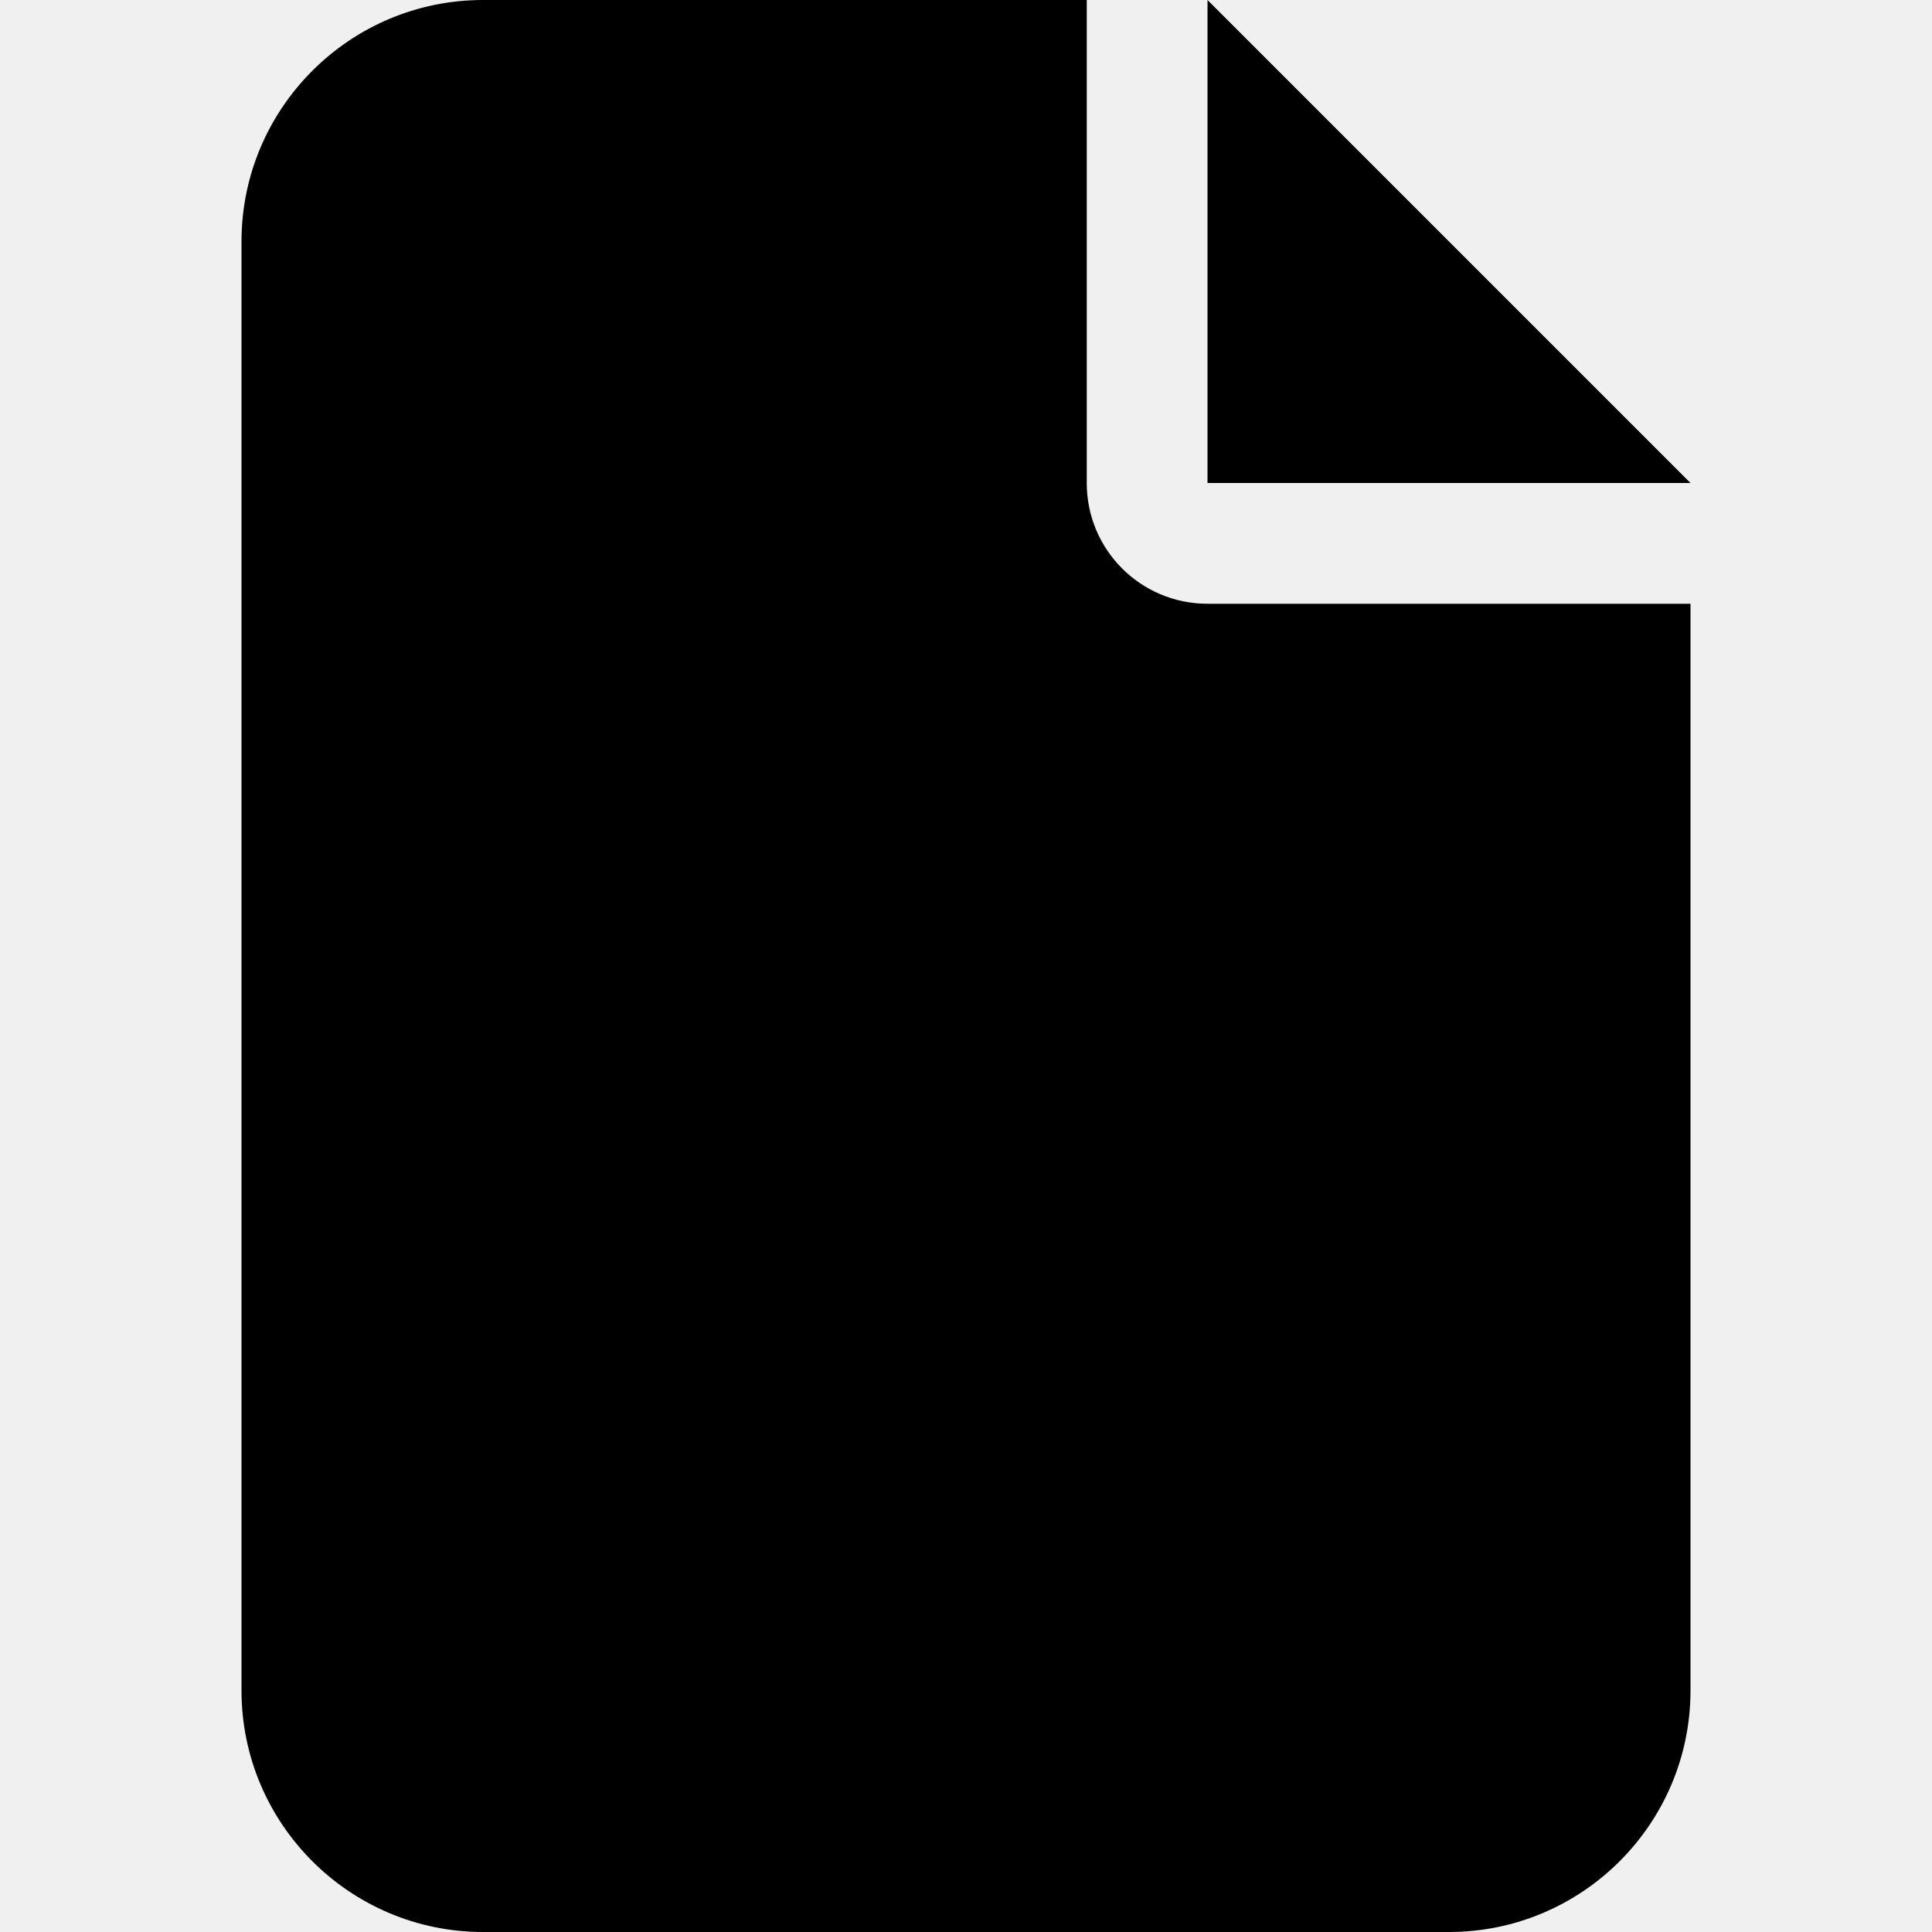
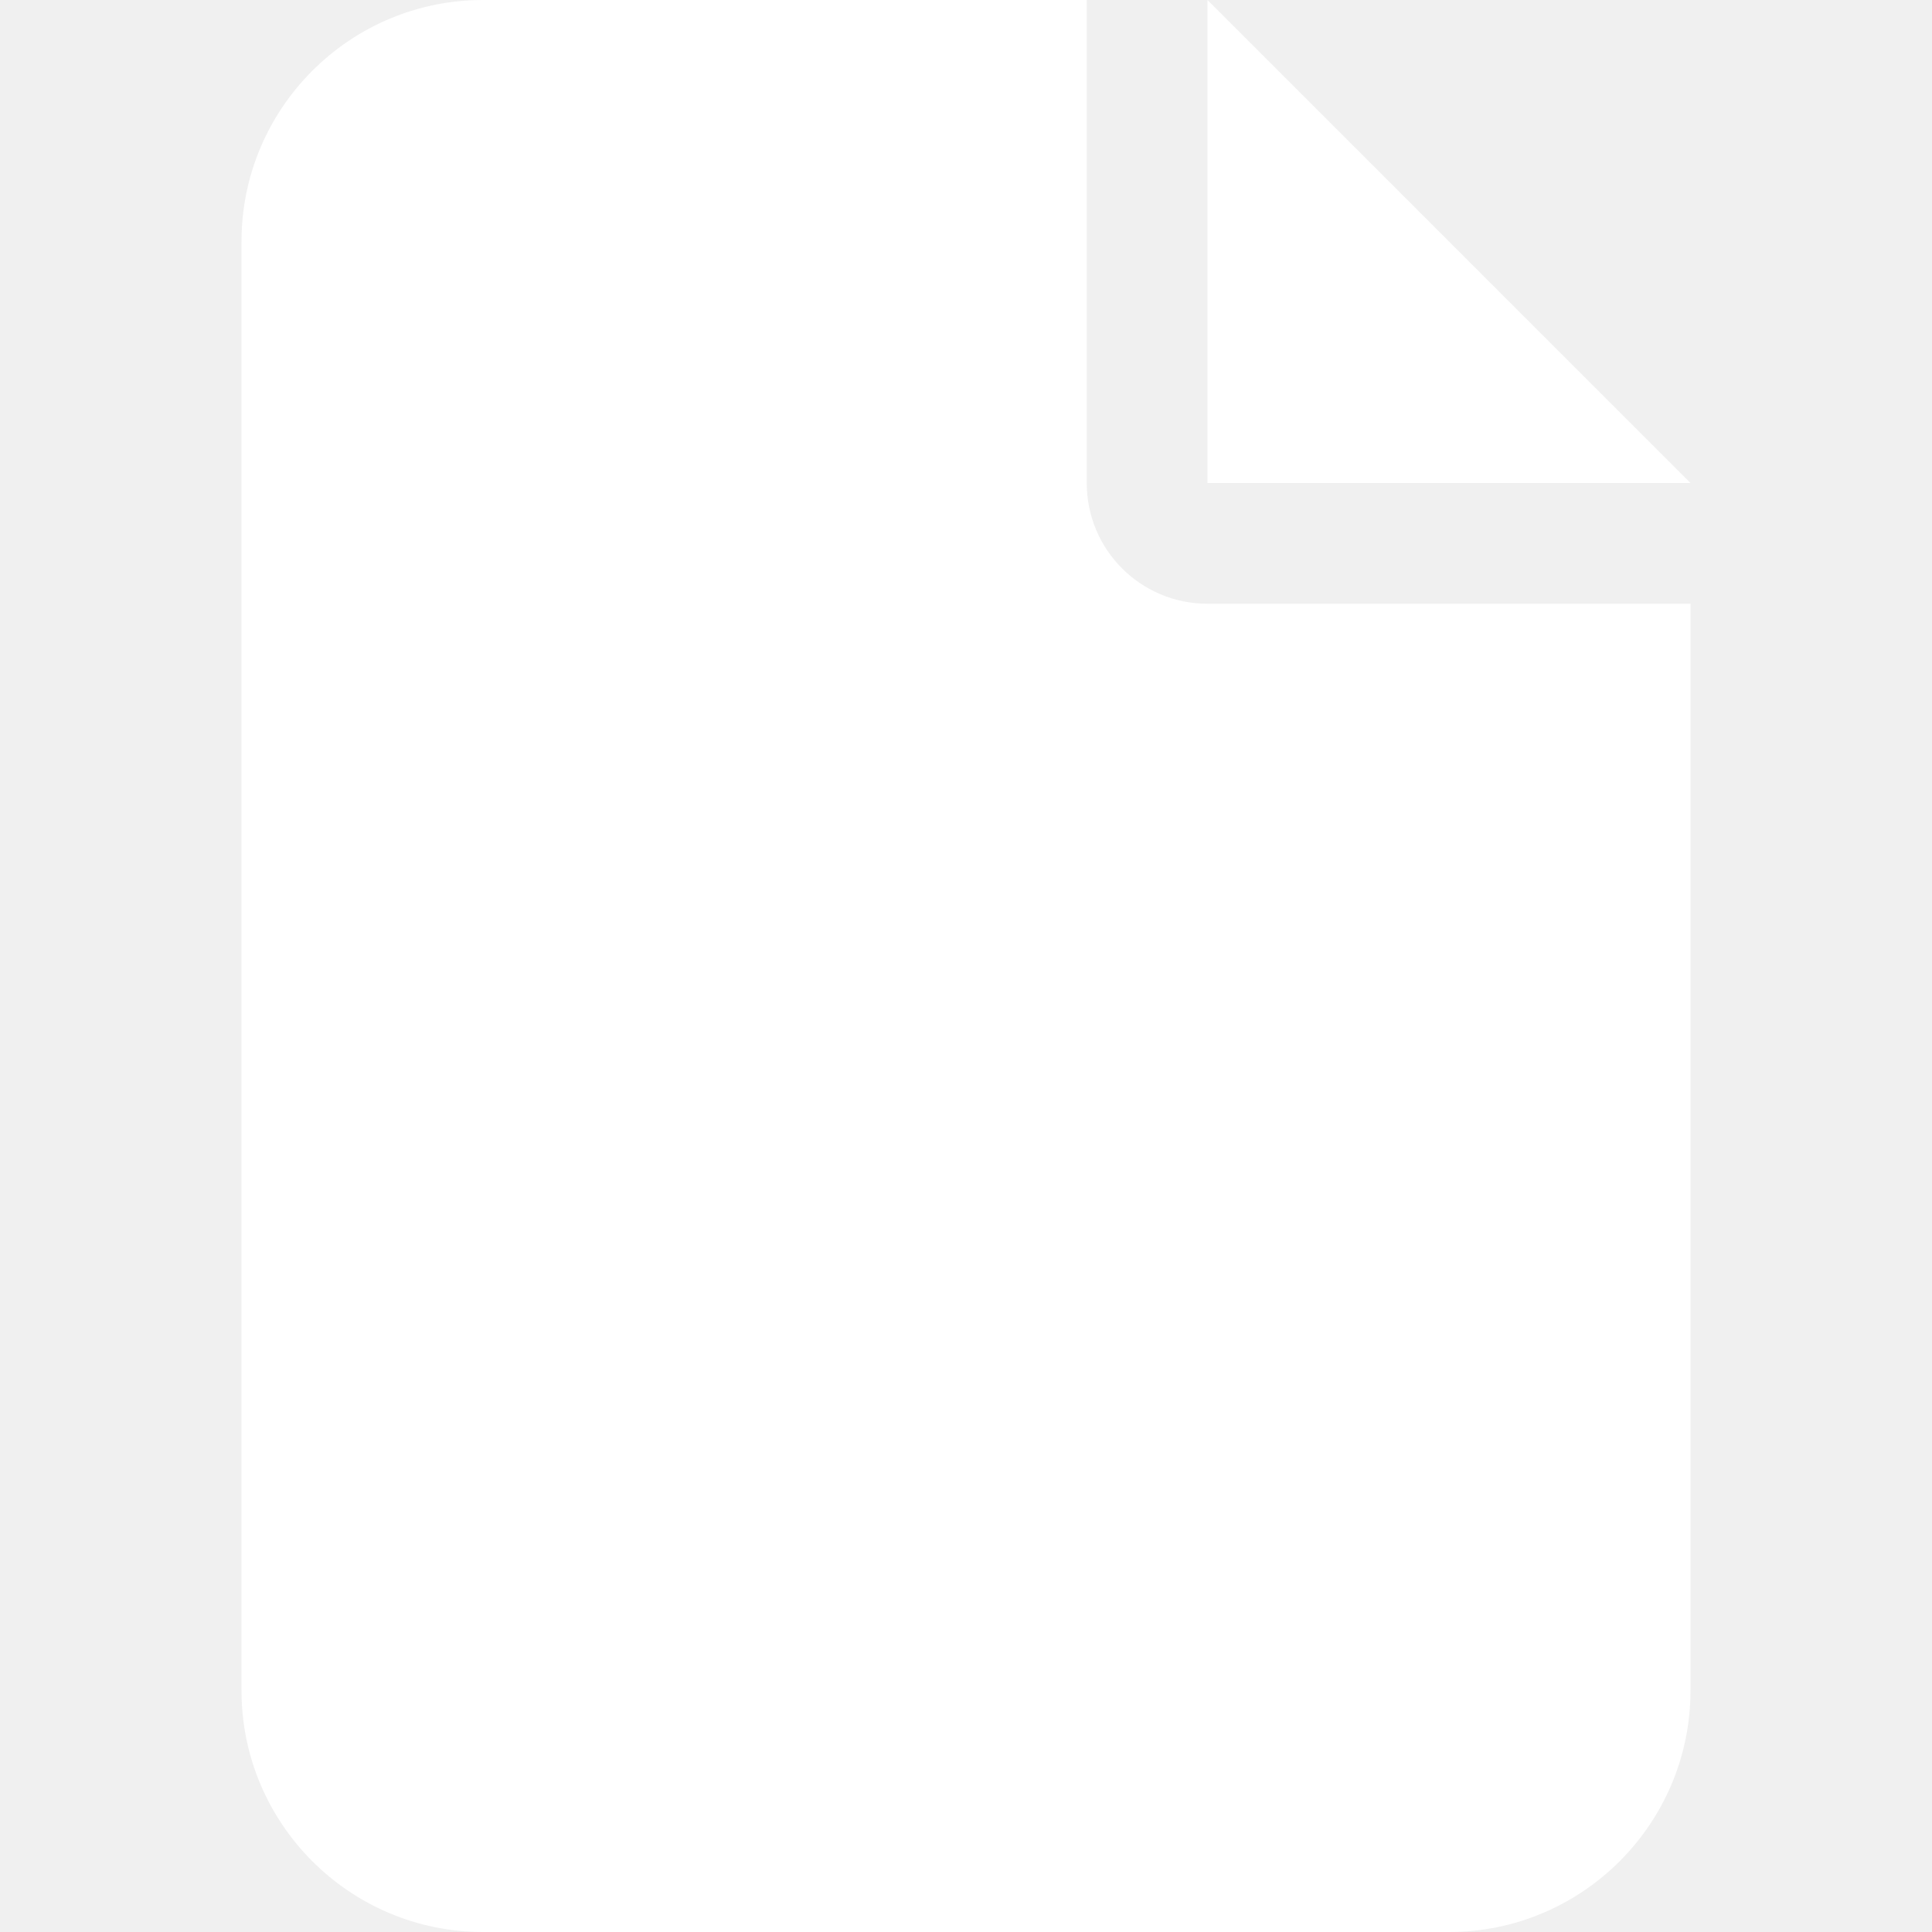
- <svg xmlns="http://www.w3.org/2000/svg" fill="currentColor" stroke-width="0" viewBox="0 0 384 512" height="1em" width="1em" style="overflow: visible; color: currentcolor;">
+ <svg xmlns="http://www.w3.org/2000/svg" fill="white" stroke-width="0" viewBox="0 0 384 512" height="1em" width="1em" style="overflow: visible; color: white;">
  <path d="M0 64C0 28.7 28.7 0 64 0h160v128c0 17.7 14.3 32 32 32h128v288c0 35.3-28.7 64-64 64H64c-35.3 0-64-28.7-64-64V64zm384 64H256V0l128 128z" />
</svg>
